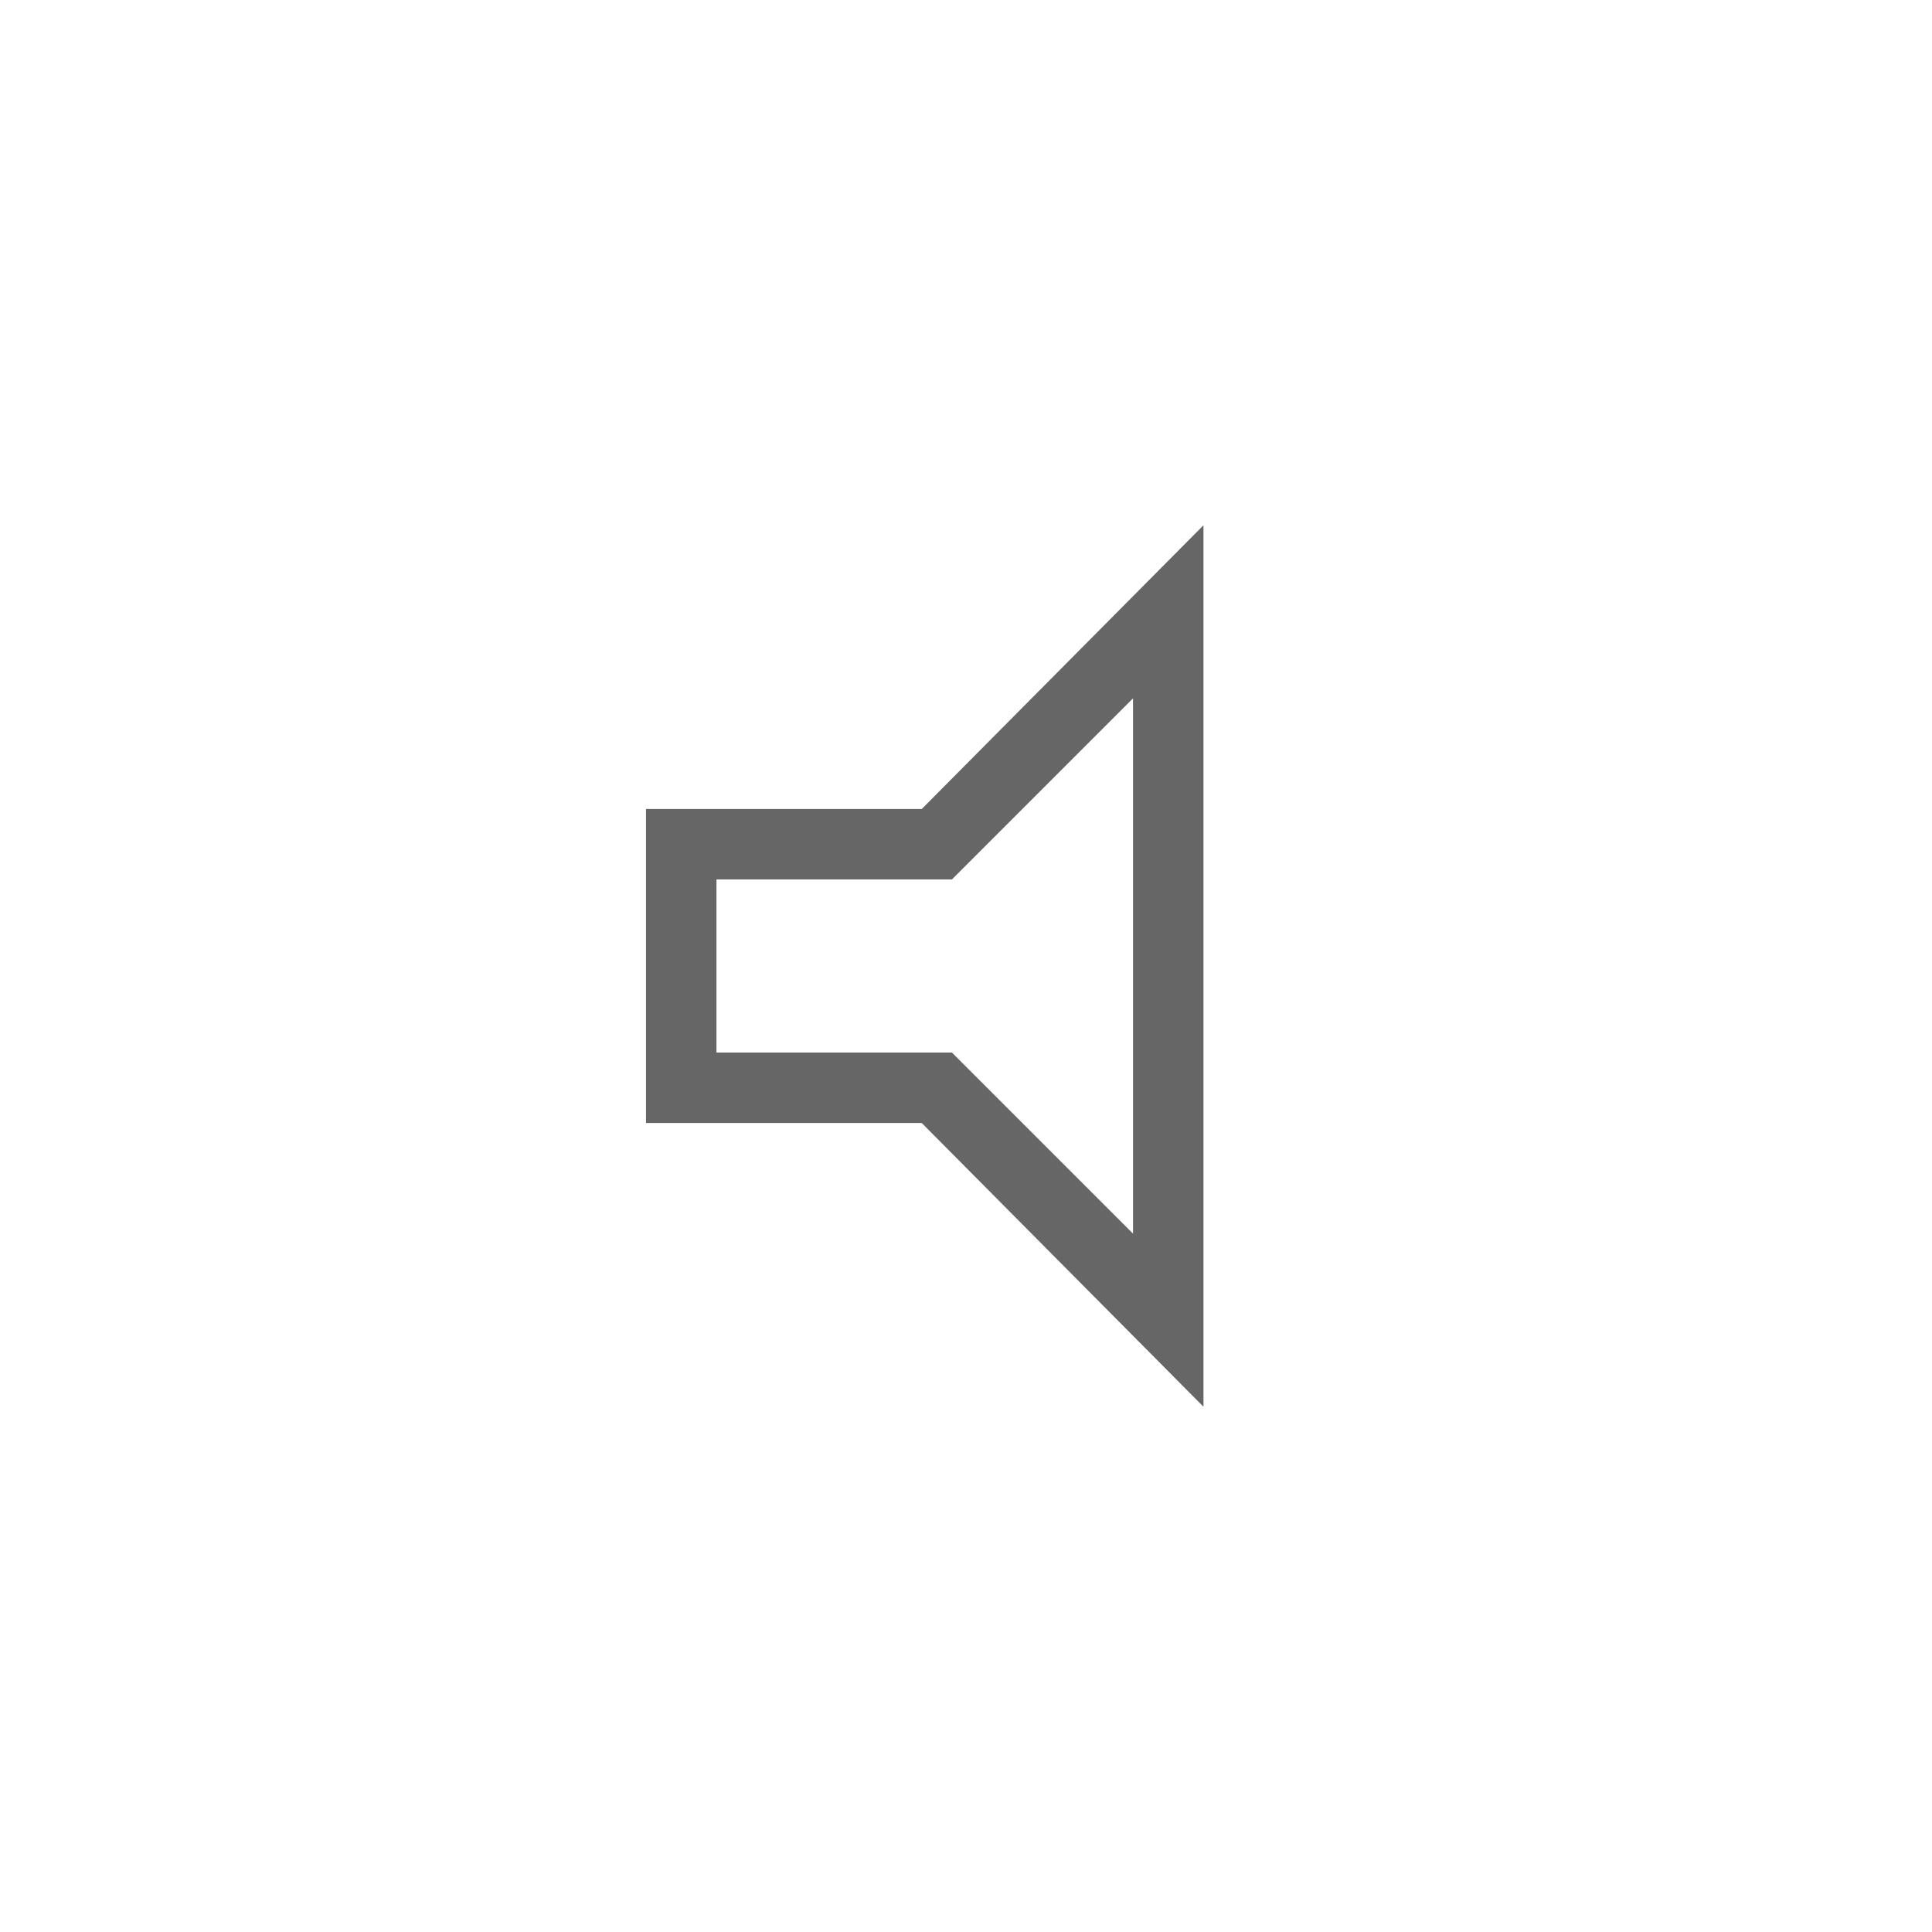
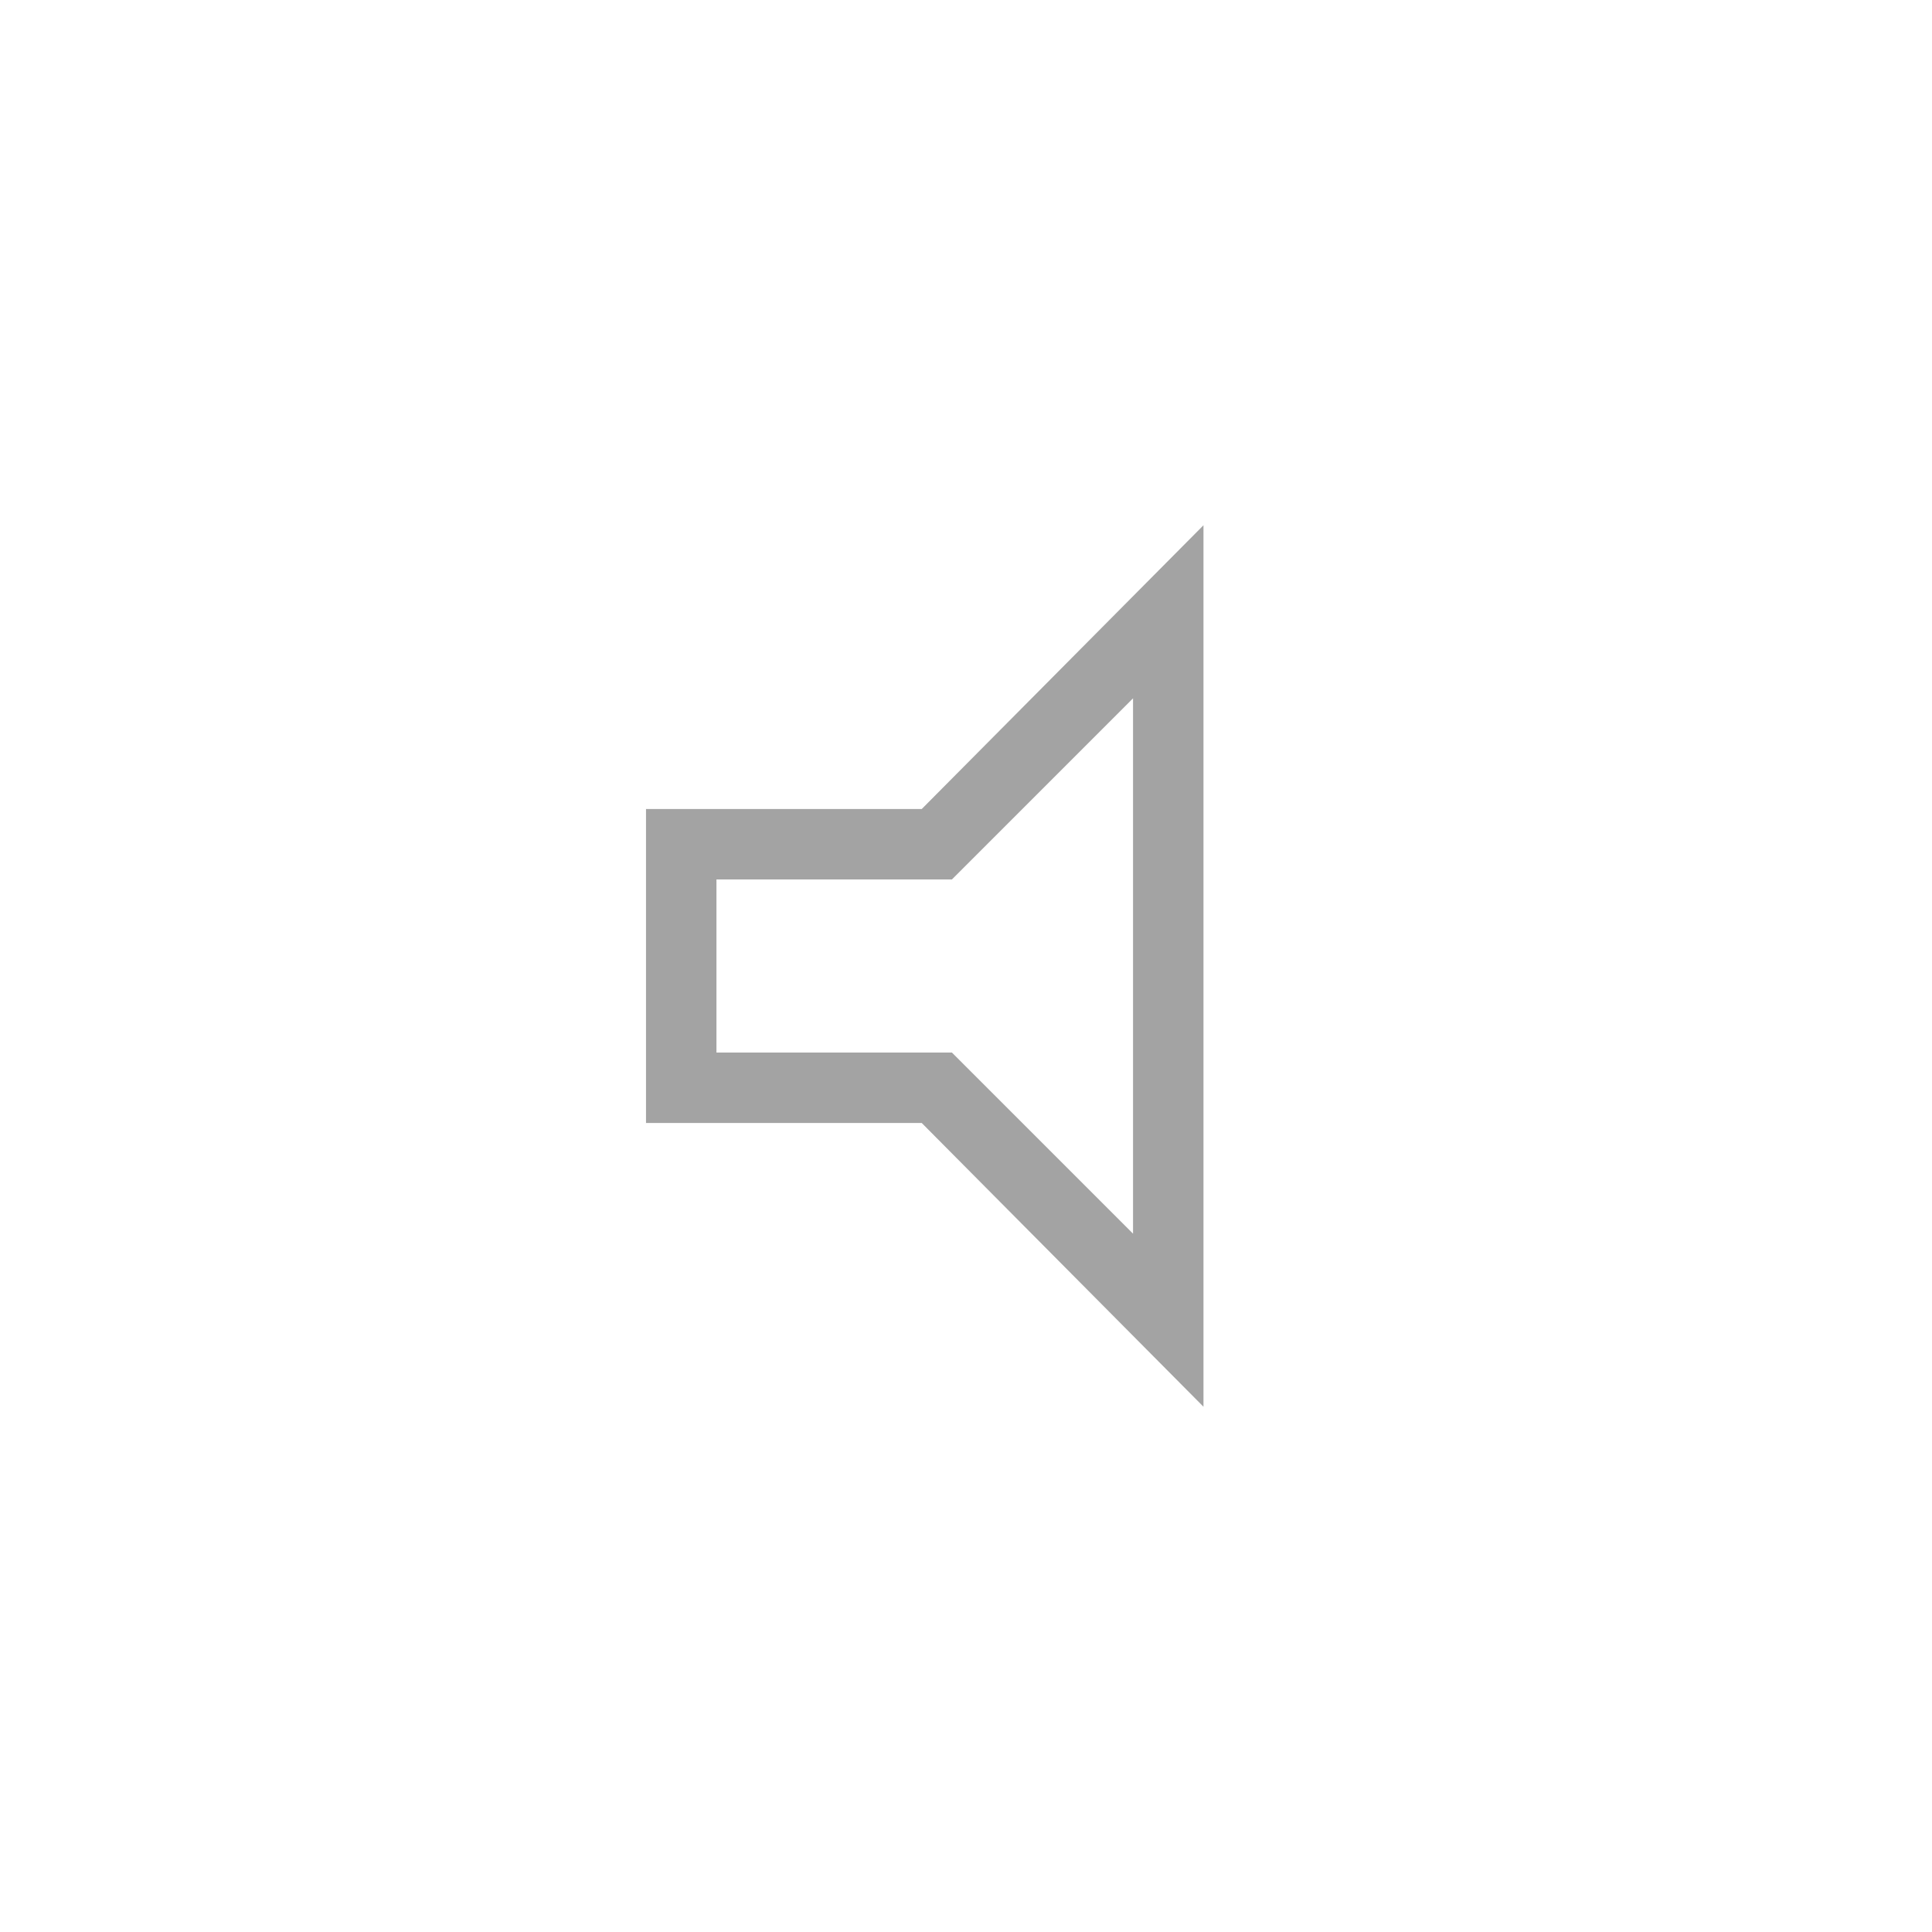
- <svg xmlns="http://www.w3.org/2000/svg" height="48px" viewBox="0 -960 960 960" width="48px" fill="#666666">
+ <svg xmlns="http://www.w3.org/2000/svg" height="48px" viewBox="0 -960 960 960" width="48px" fill="#A3A3A3">
  <path d="M321-402v-156h137l140-141v438L458-402H321Zm35-35h117l90 90v-266l-90 90H356v86Zm104-43Z" />
</svg>
